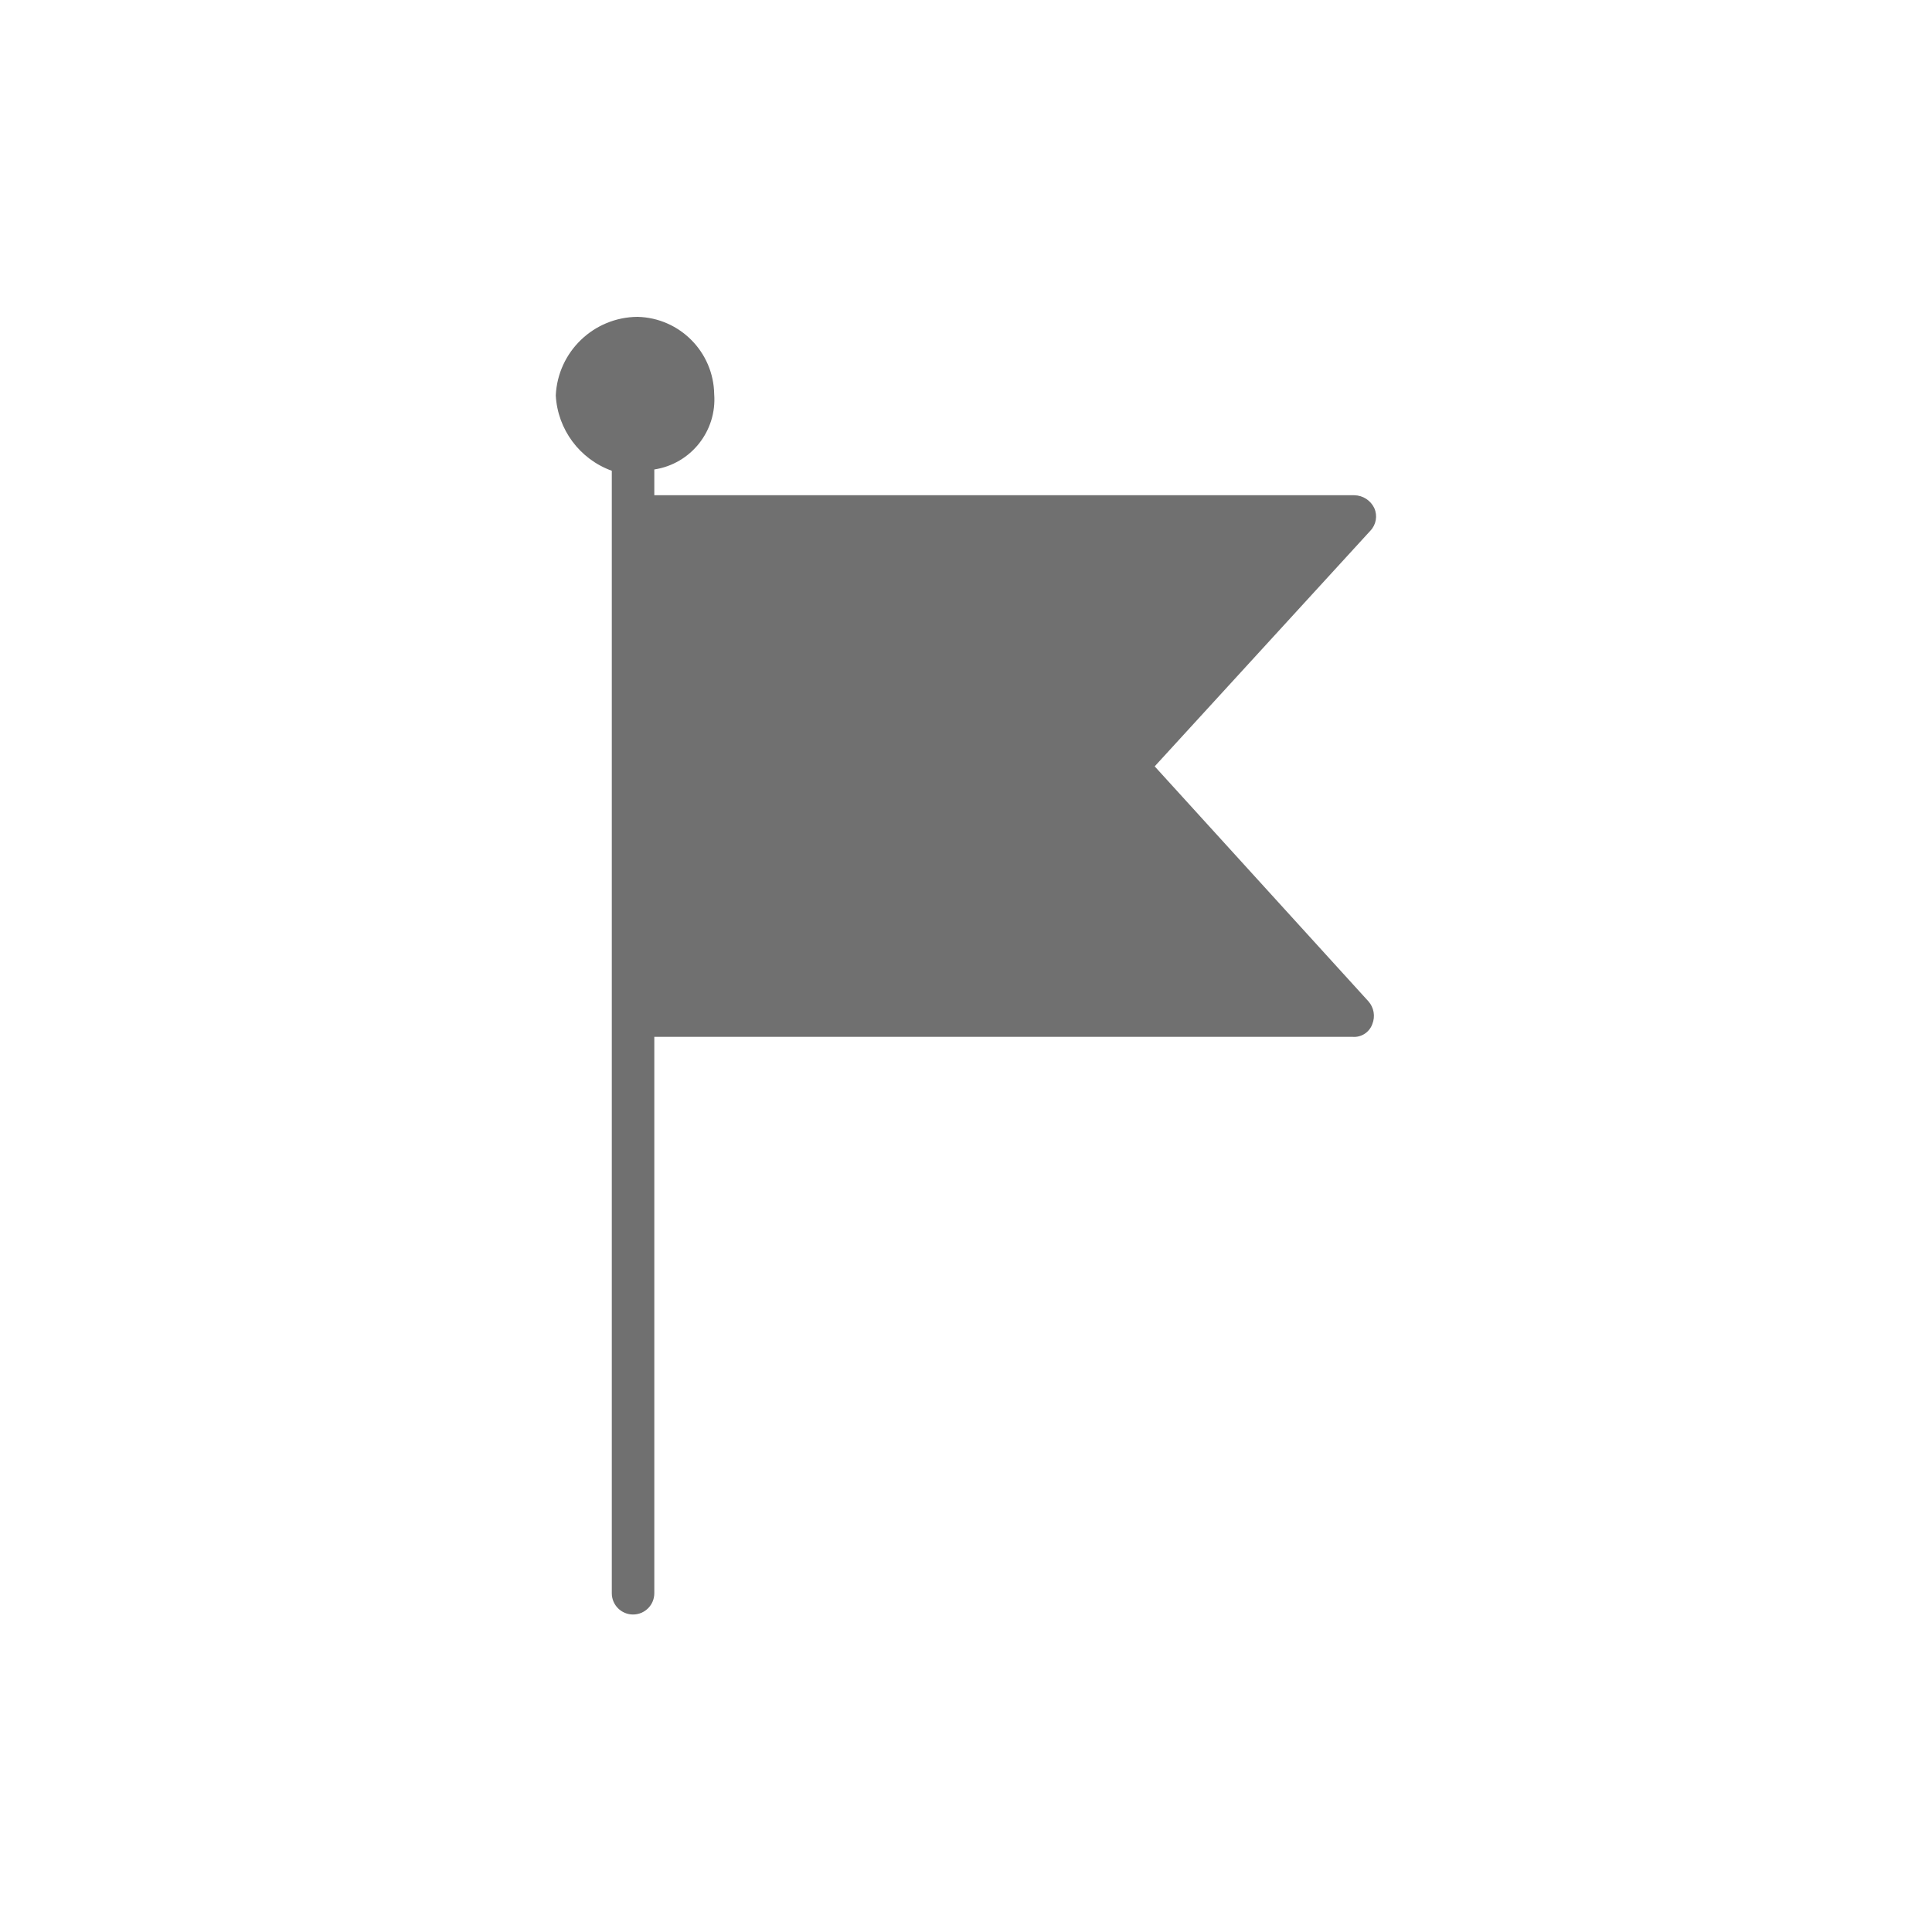
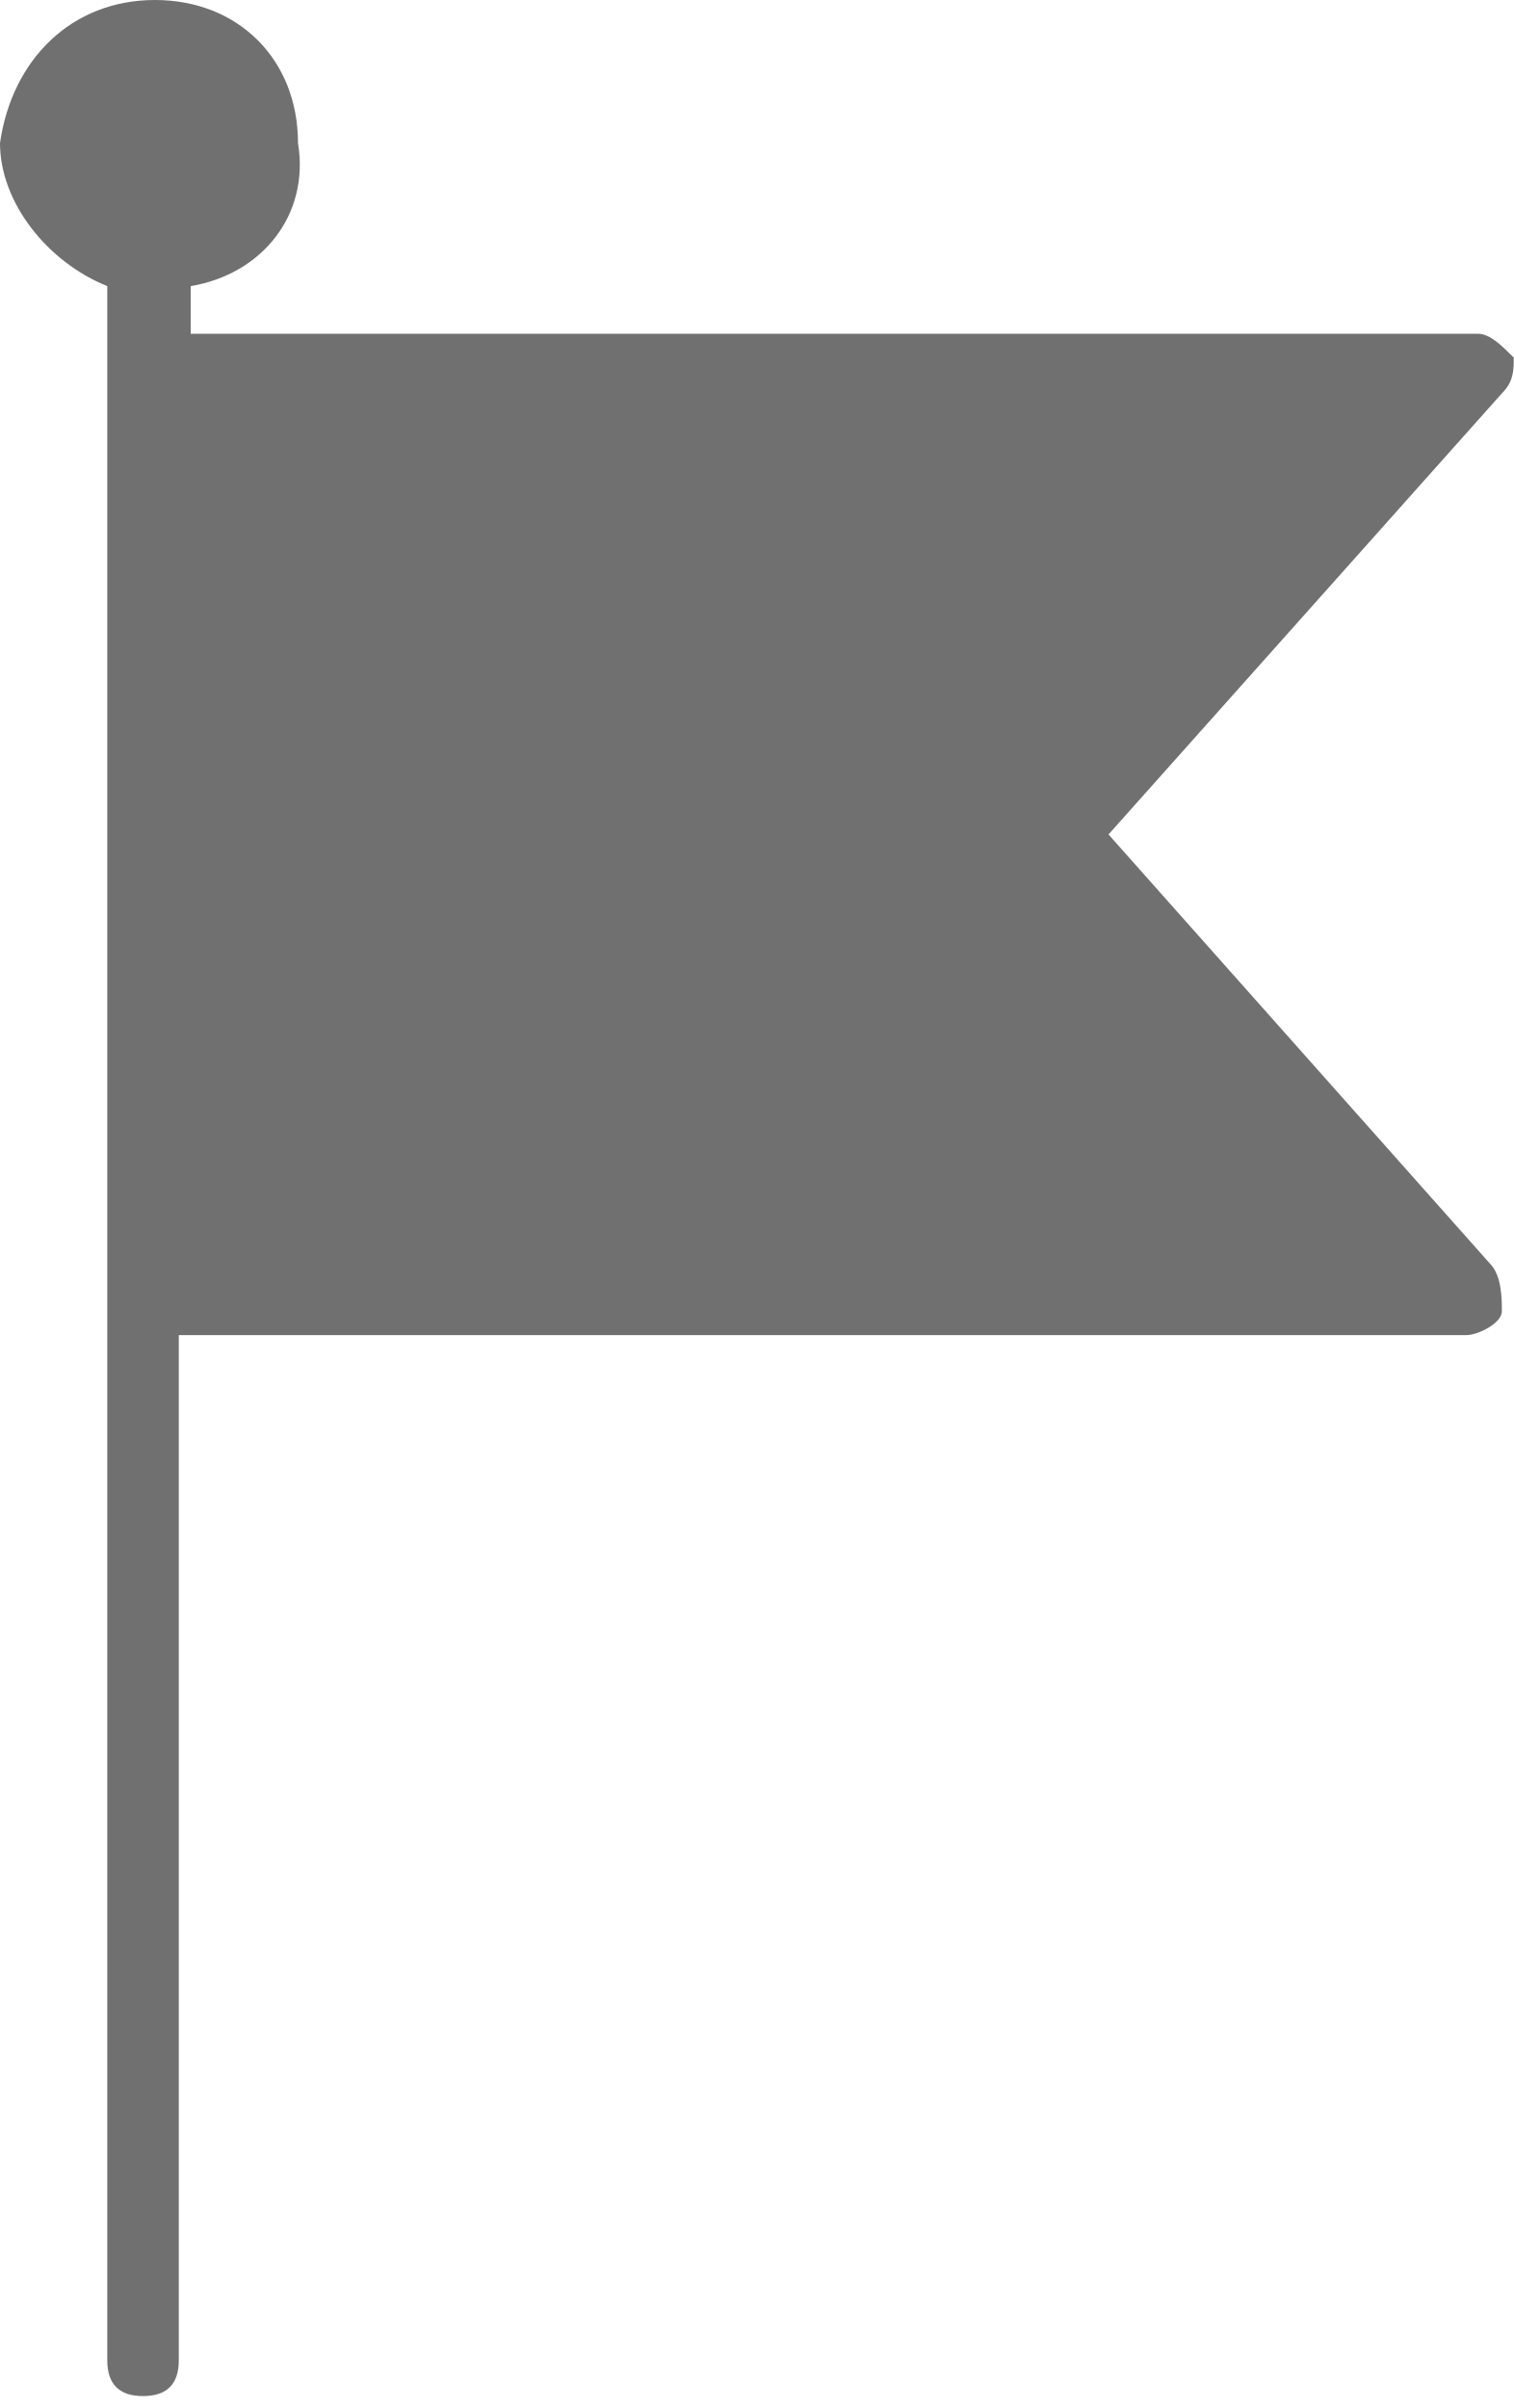
- <svg xmlns="http://www.w3.org/2000/svg" id="_015---Cream-Pot" data-name=" 015---Cream-Pot" viewBox="0 0 30 30">
-   <defs>
-     <style>.cls-1{fill:#707070;}</style>
-   </defs>
-   <g id="Group_2843" data-name="Group 2843">
-     <path id="Path_7232" data-name="Path 7232" class="cls-1" d="M17.93,11.9l3.35-3.66a.32.32,0,0,0,.06-.35.35.35,0,0,0-.31-.2H10.29s-.13,0-.13,0v-.4a1.1,1.1,0,0,0,.93-1.17A1.22,1.22,0,0,0,9.9,4.92,1.28,1.28,0,0,0,8.63,6.14,1.32,1.32,0,0,0,9.5,7.31V24.74a.33.33,0,1,0,.66,0h0V16.1H21a.3.3,0,0,0,.31-.2.34.34,0,0,0-.06-.35Z" />
+ <svg xmlns="http://www.w3.org/2000/svg" version="1.1" id="_015---Cream-Pot" x="0px" y="0px" viewBox="-225.4 90.9 12.7 20.2" style="enable-background:new -225.4 90.9 12.7 20.2;" xml:space="preserve">
+   <style type="text/css">
+ 	.st0{fill:#707070;}
+ </style>
+   <g id="Group_2843">
+     <path id="Path_7232" class="st0" d="M-216.1,97.9l3.3-3.7c0.1-0.1,0.1-0.2,0.1-0.3c-0.1-0.1-0.2-0.2-0.3-0.2h-10.7h-0.1v-0.4   c0.6-0.1,1-0.6,0.9-1.2c0-0.7-0.5-1.2-1.2-1.2c-0.7,0-1.2,0.5-1.3,1.2c0,0.5,0.4,1,0.9,1.2v17.4c0,0.2,0.1,0.3,0.3,0.3   s0.3-0.1,0.3-0.3c0,0,0,0,0,0l0,0v-8.6h10.8c0.1,0,0.3-0.1,0.3-0.2c0-0.1,0-0.3-0.1-0.4L-216.1,97.9z" />
  </g>
</svg>
